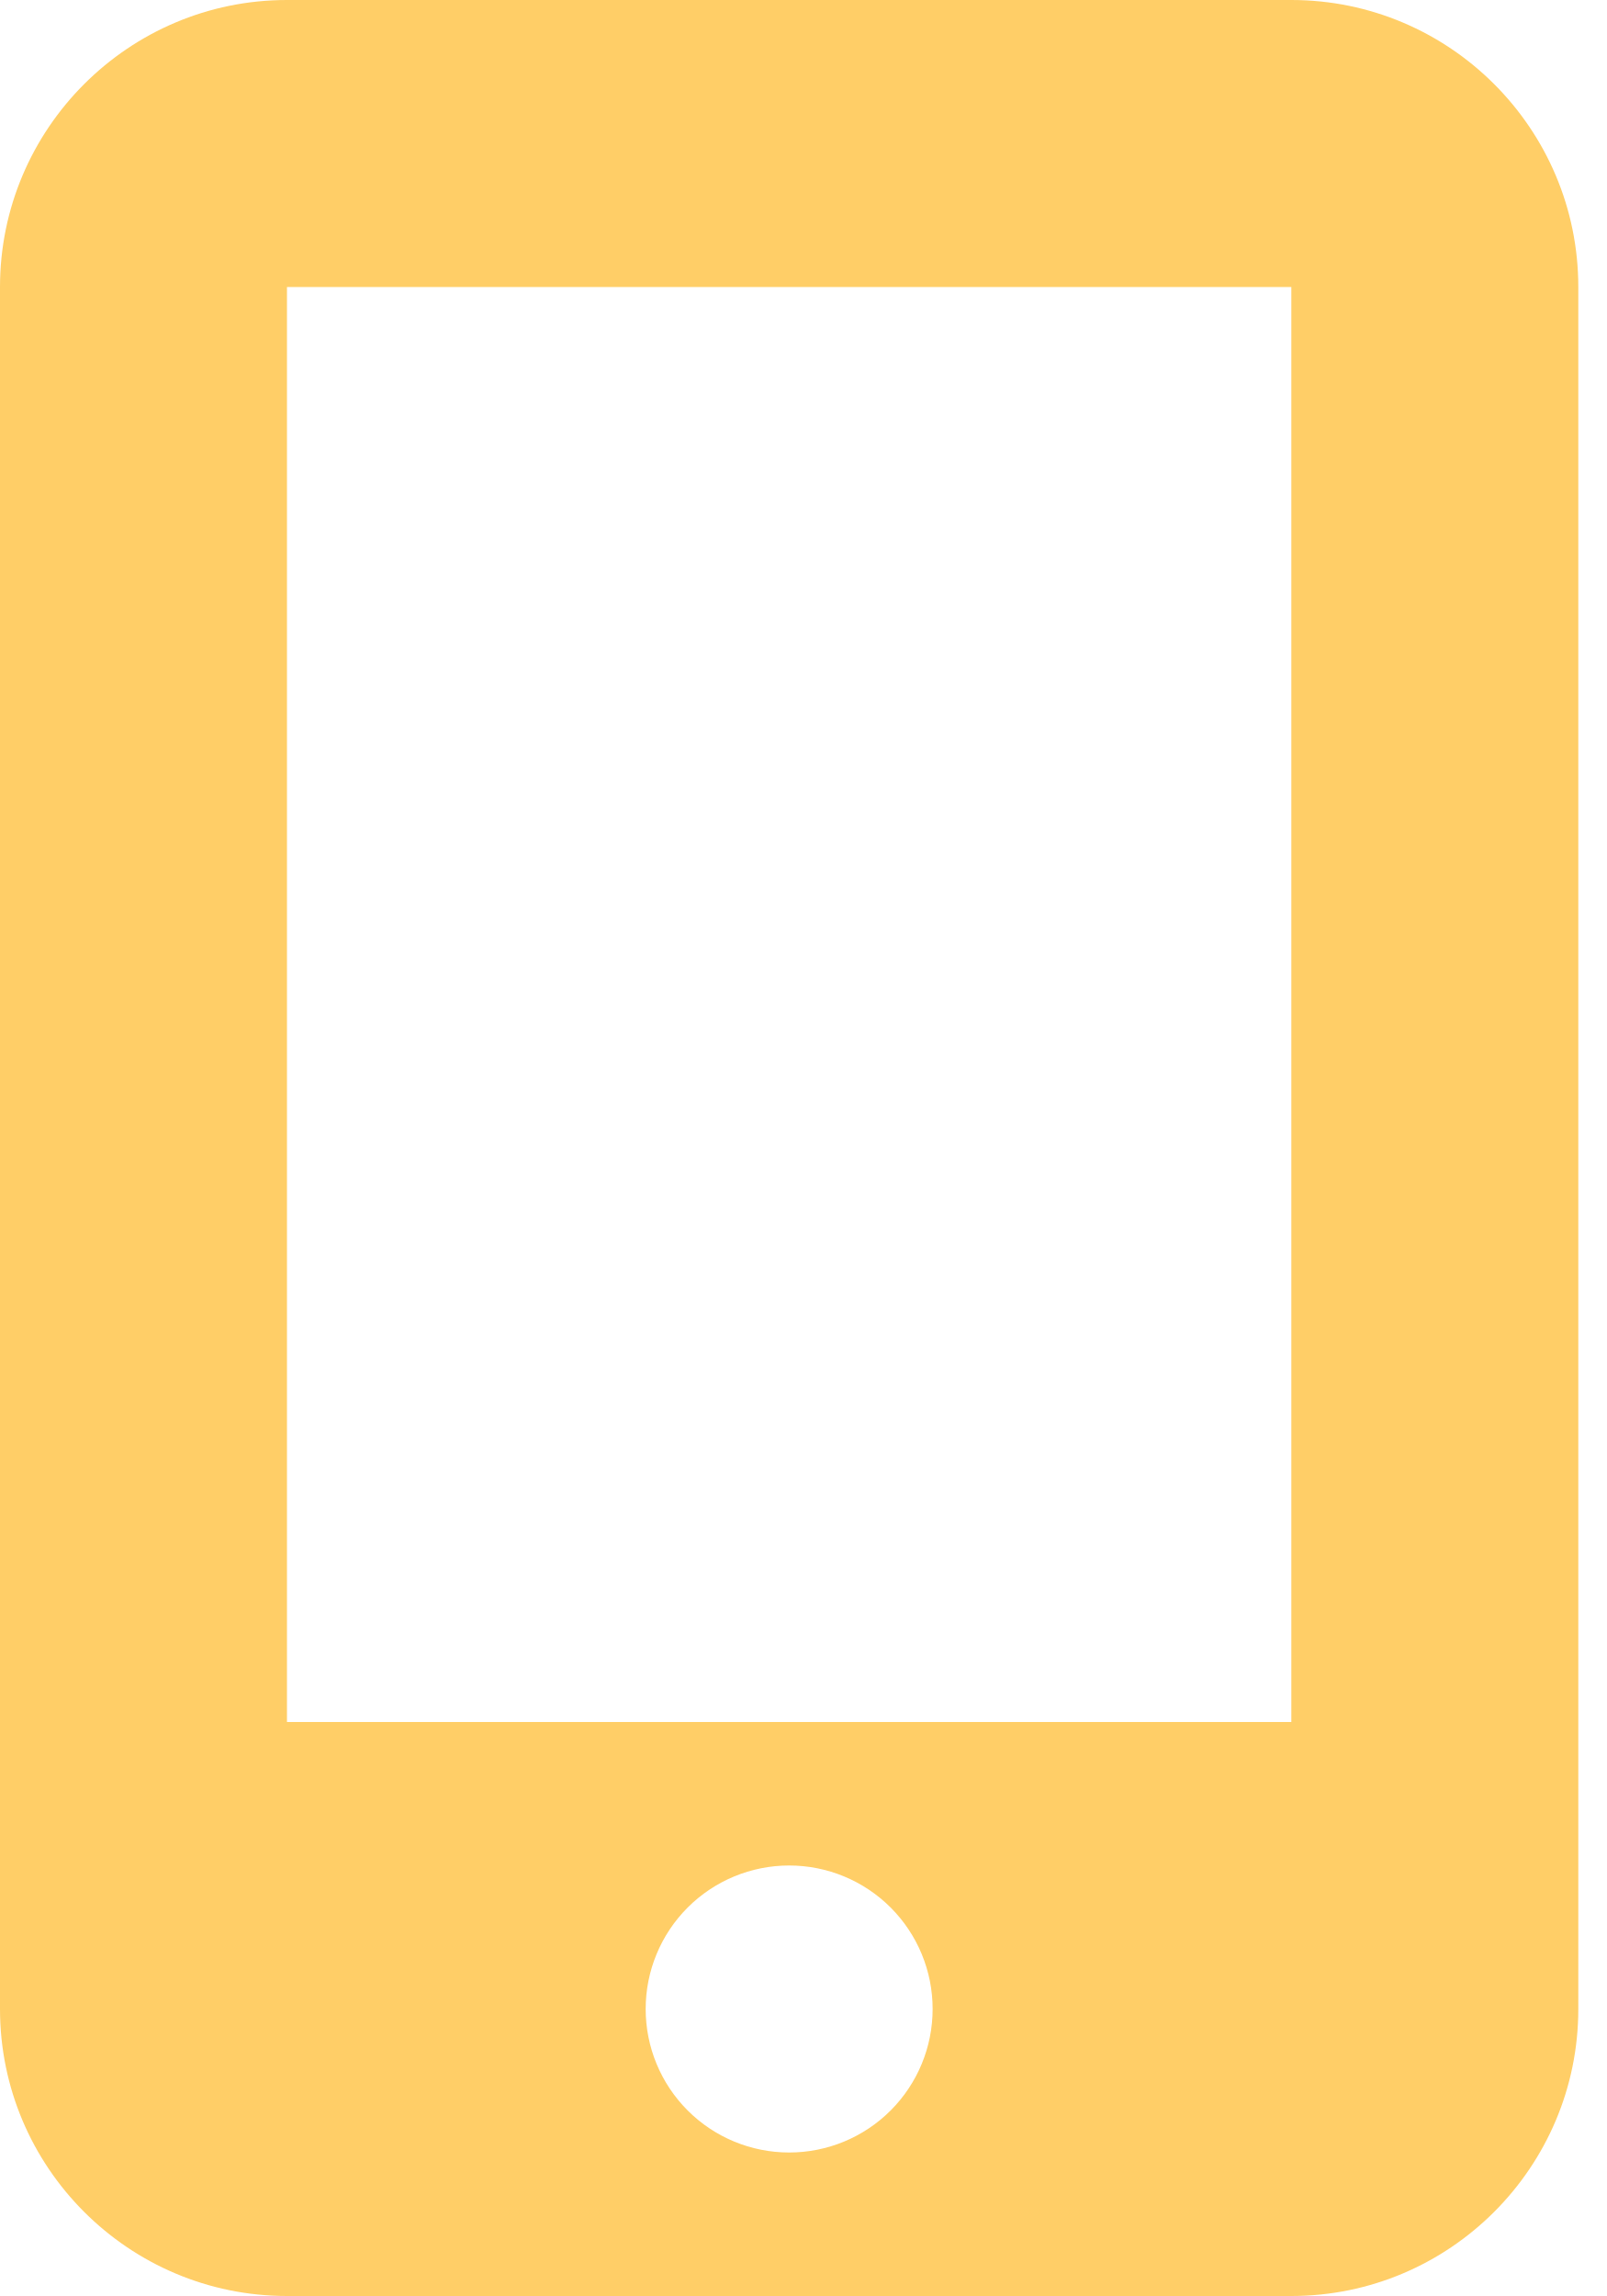
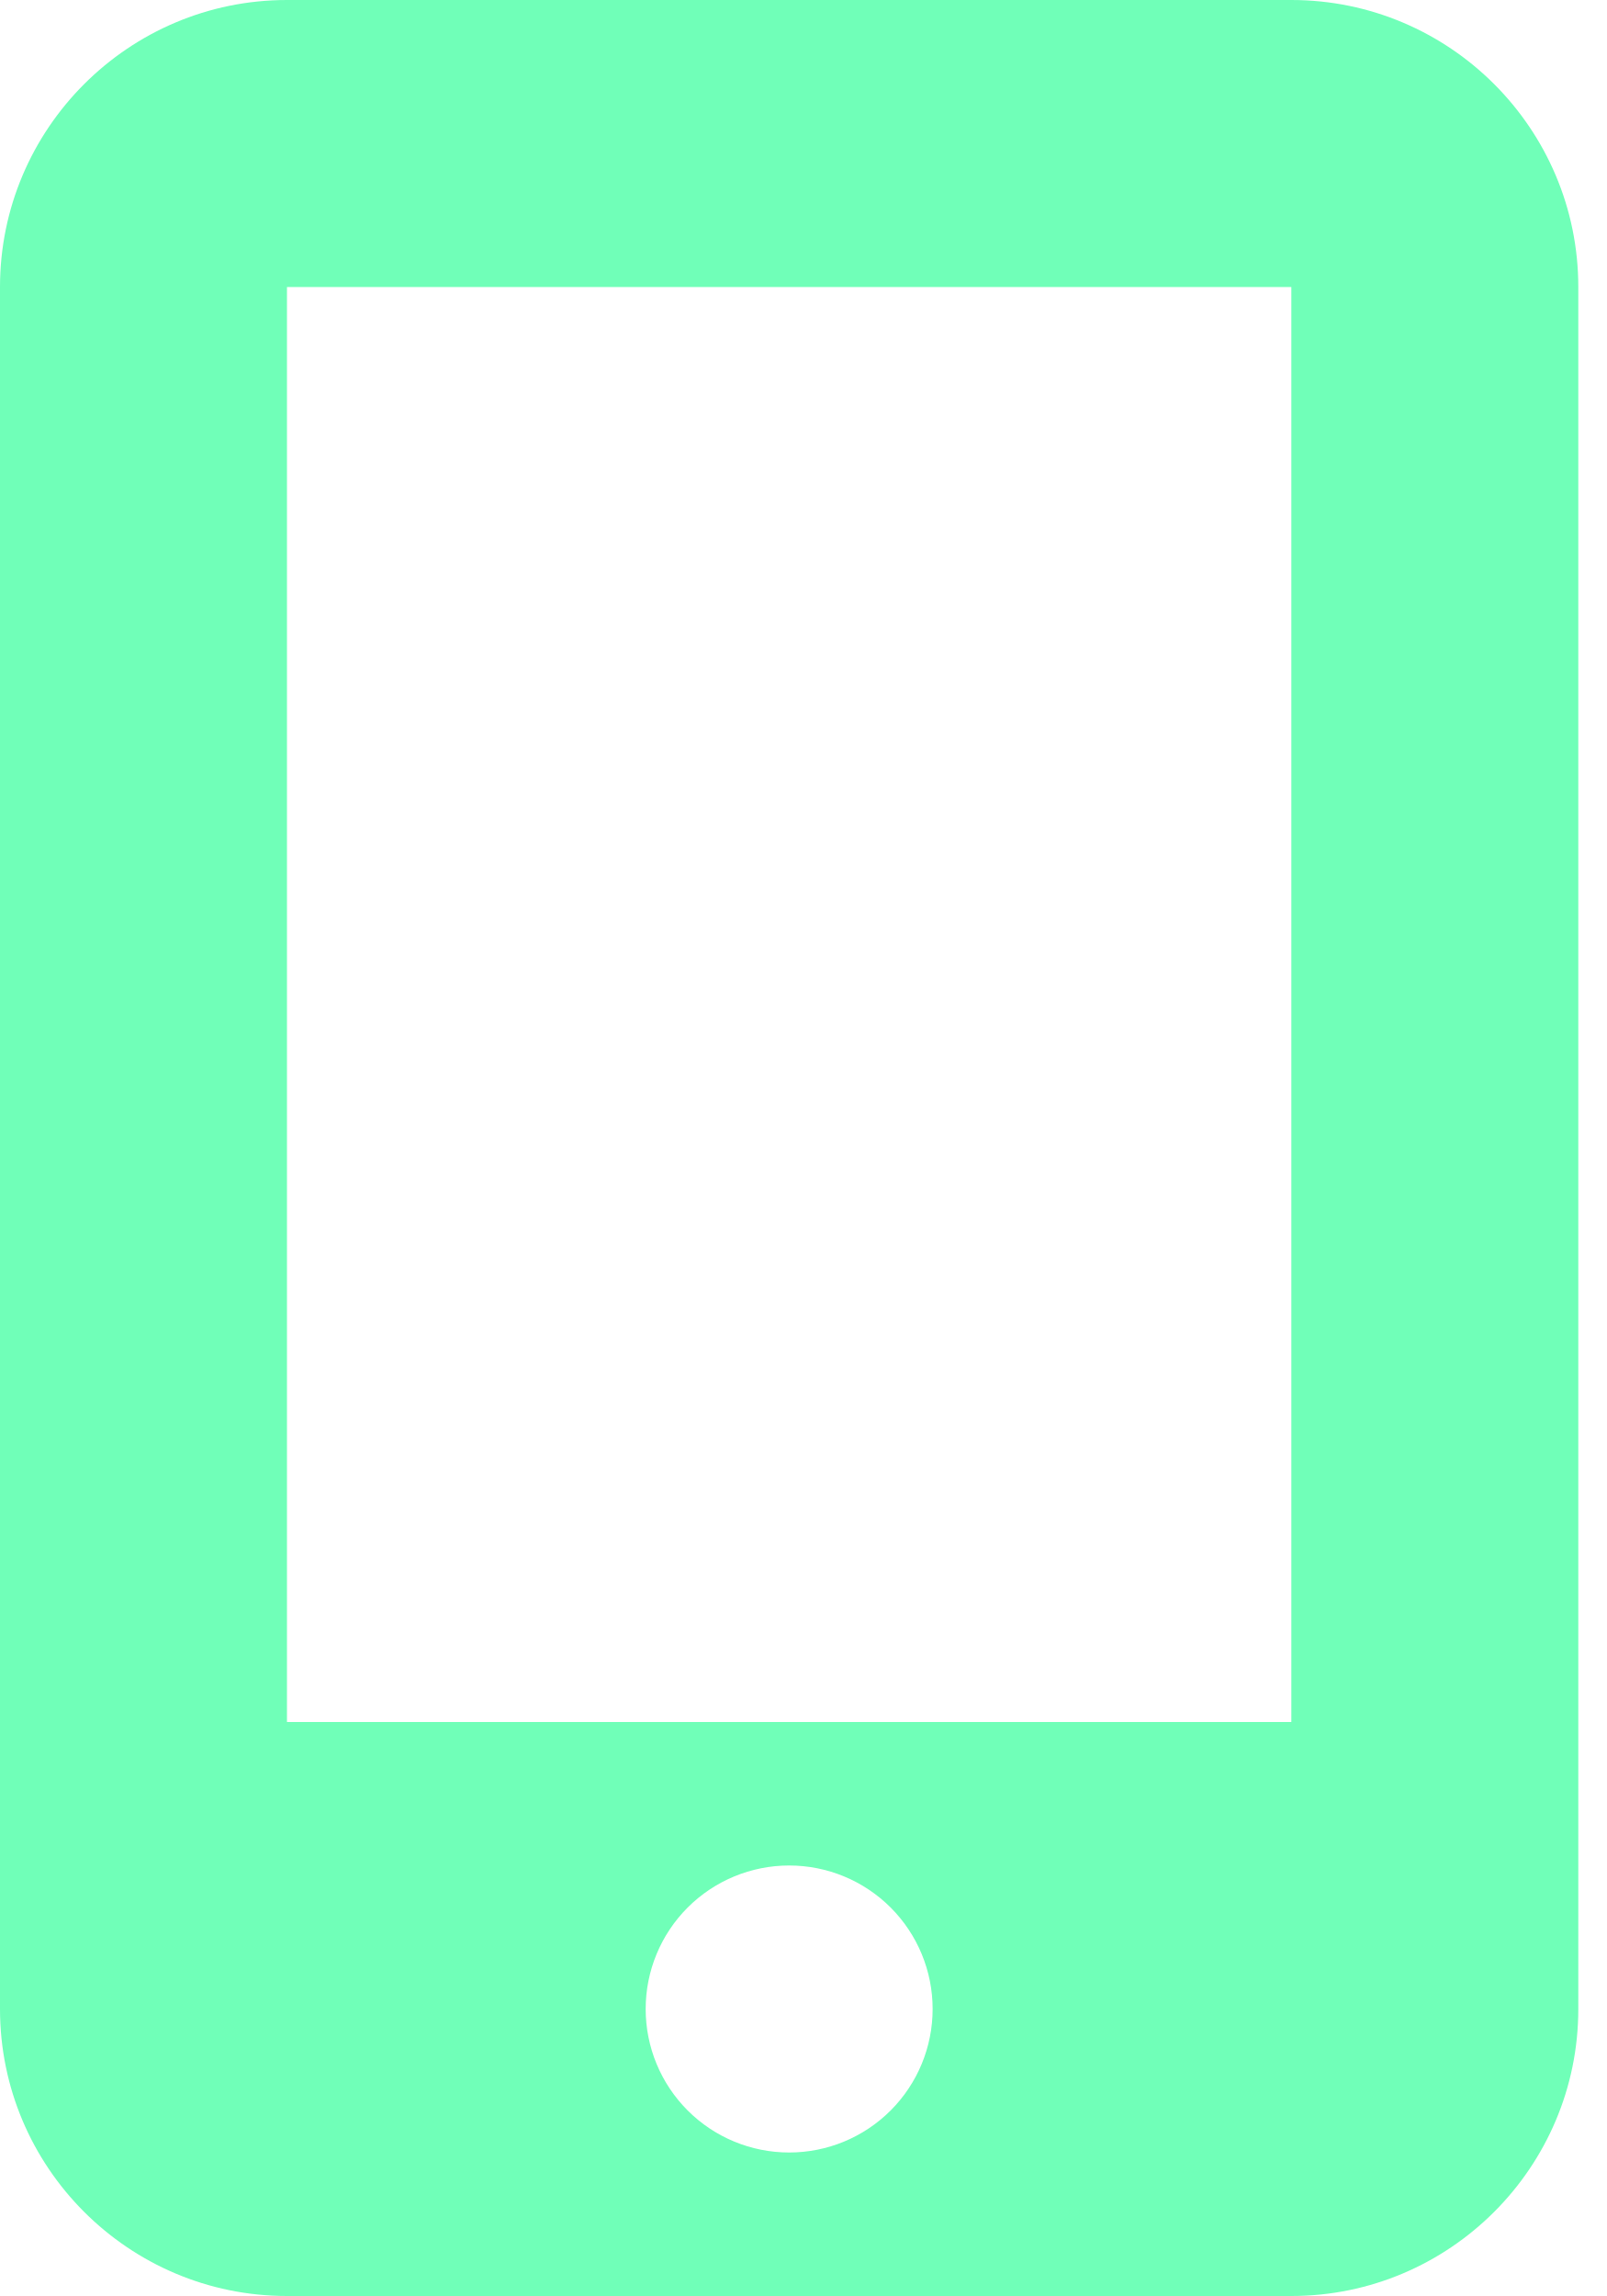
<svg xmlns="http://www.w3.org/2000/svg" width="28" height="40" viewBox="0 0 28 40" fill="none">
-   <path d="M0 5C0 2.242 2.242 0 5 0H22.5C25.258 0 27.5 2.242 27.5 5V35C27.5 37.758 25.258 40 22.5 40H5C2.242 40 0 37.758 0 35V5ZM16.25 35C16.25 34.337 15.987 33.701 15.518 33.232C15.049 32.763 14.413 32.5 13.75 32.5C13.087 32.5 12.451 32.763 11.982 33.232C11.513 33.701 11.25 34.337 11.25 35C11.25 35.663 11.513 36.299 11.982 36.768C12.451 37.237 13.087 37.5 13.75 37.5C14.413 37.5 15.049 37.237 15.518 36.768C15.987 36.299 16.25 35.663 16.25 35ZM22.5 5H5V30H22.5V5Z" fill="#FFCE67" />
+   <path d="M0 5C0 2.242 2.242 0 5 0H22.5C25.258 0 27.5 2.242 27.5 5V35C27.5 37.758 25.258 40 22.5 40H5C2.242 40 0 37.758 0 35V5ZM16.25 35C16.25 34.337 15.987 33.701 15.518 33.232C15.049 32.763 14.413 32.5 13.75 32.5C13.087 32.5 12.451 32.763 11.982 33.232C11.513 33.701 11.25 34.337 11.25 35C11.25 35.663 11.513 36.299 11.982 36.768C12.451 37.237 13.087 37.5 13.75 37.5C14.413 37.5 15.049 37.237 15.518 36.768C15.987 36.299 16.25 35.663 16.25 35ZM22.5 5H5V30H22.5V5Z" fill="hsl(150, 100%, 72%)" />
</svg>
